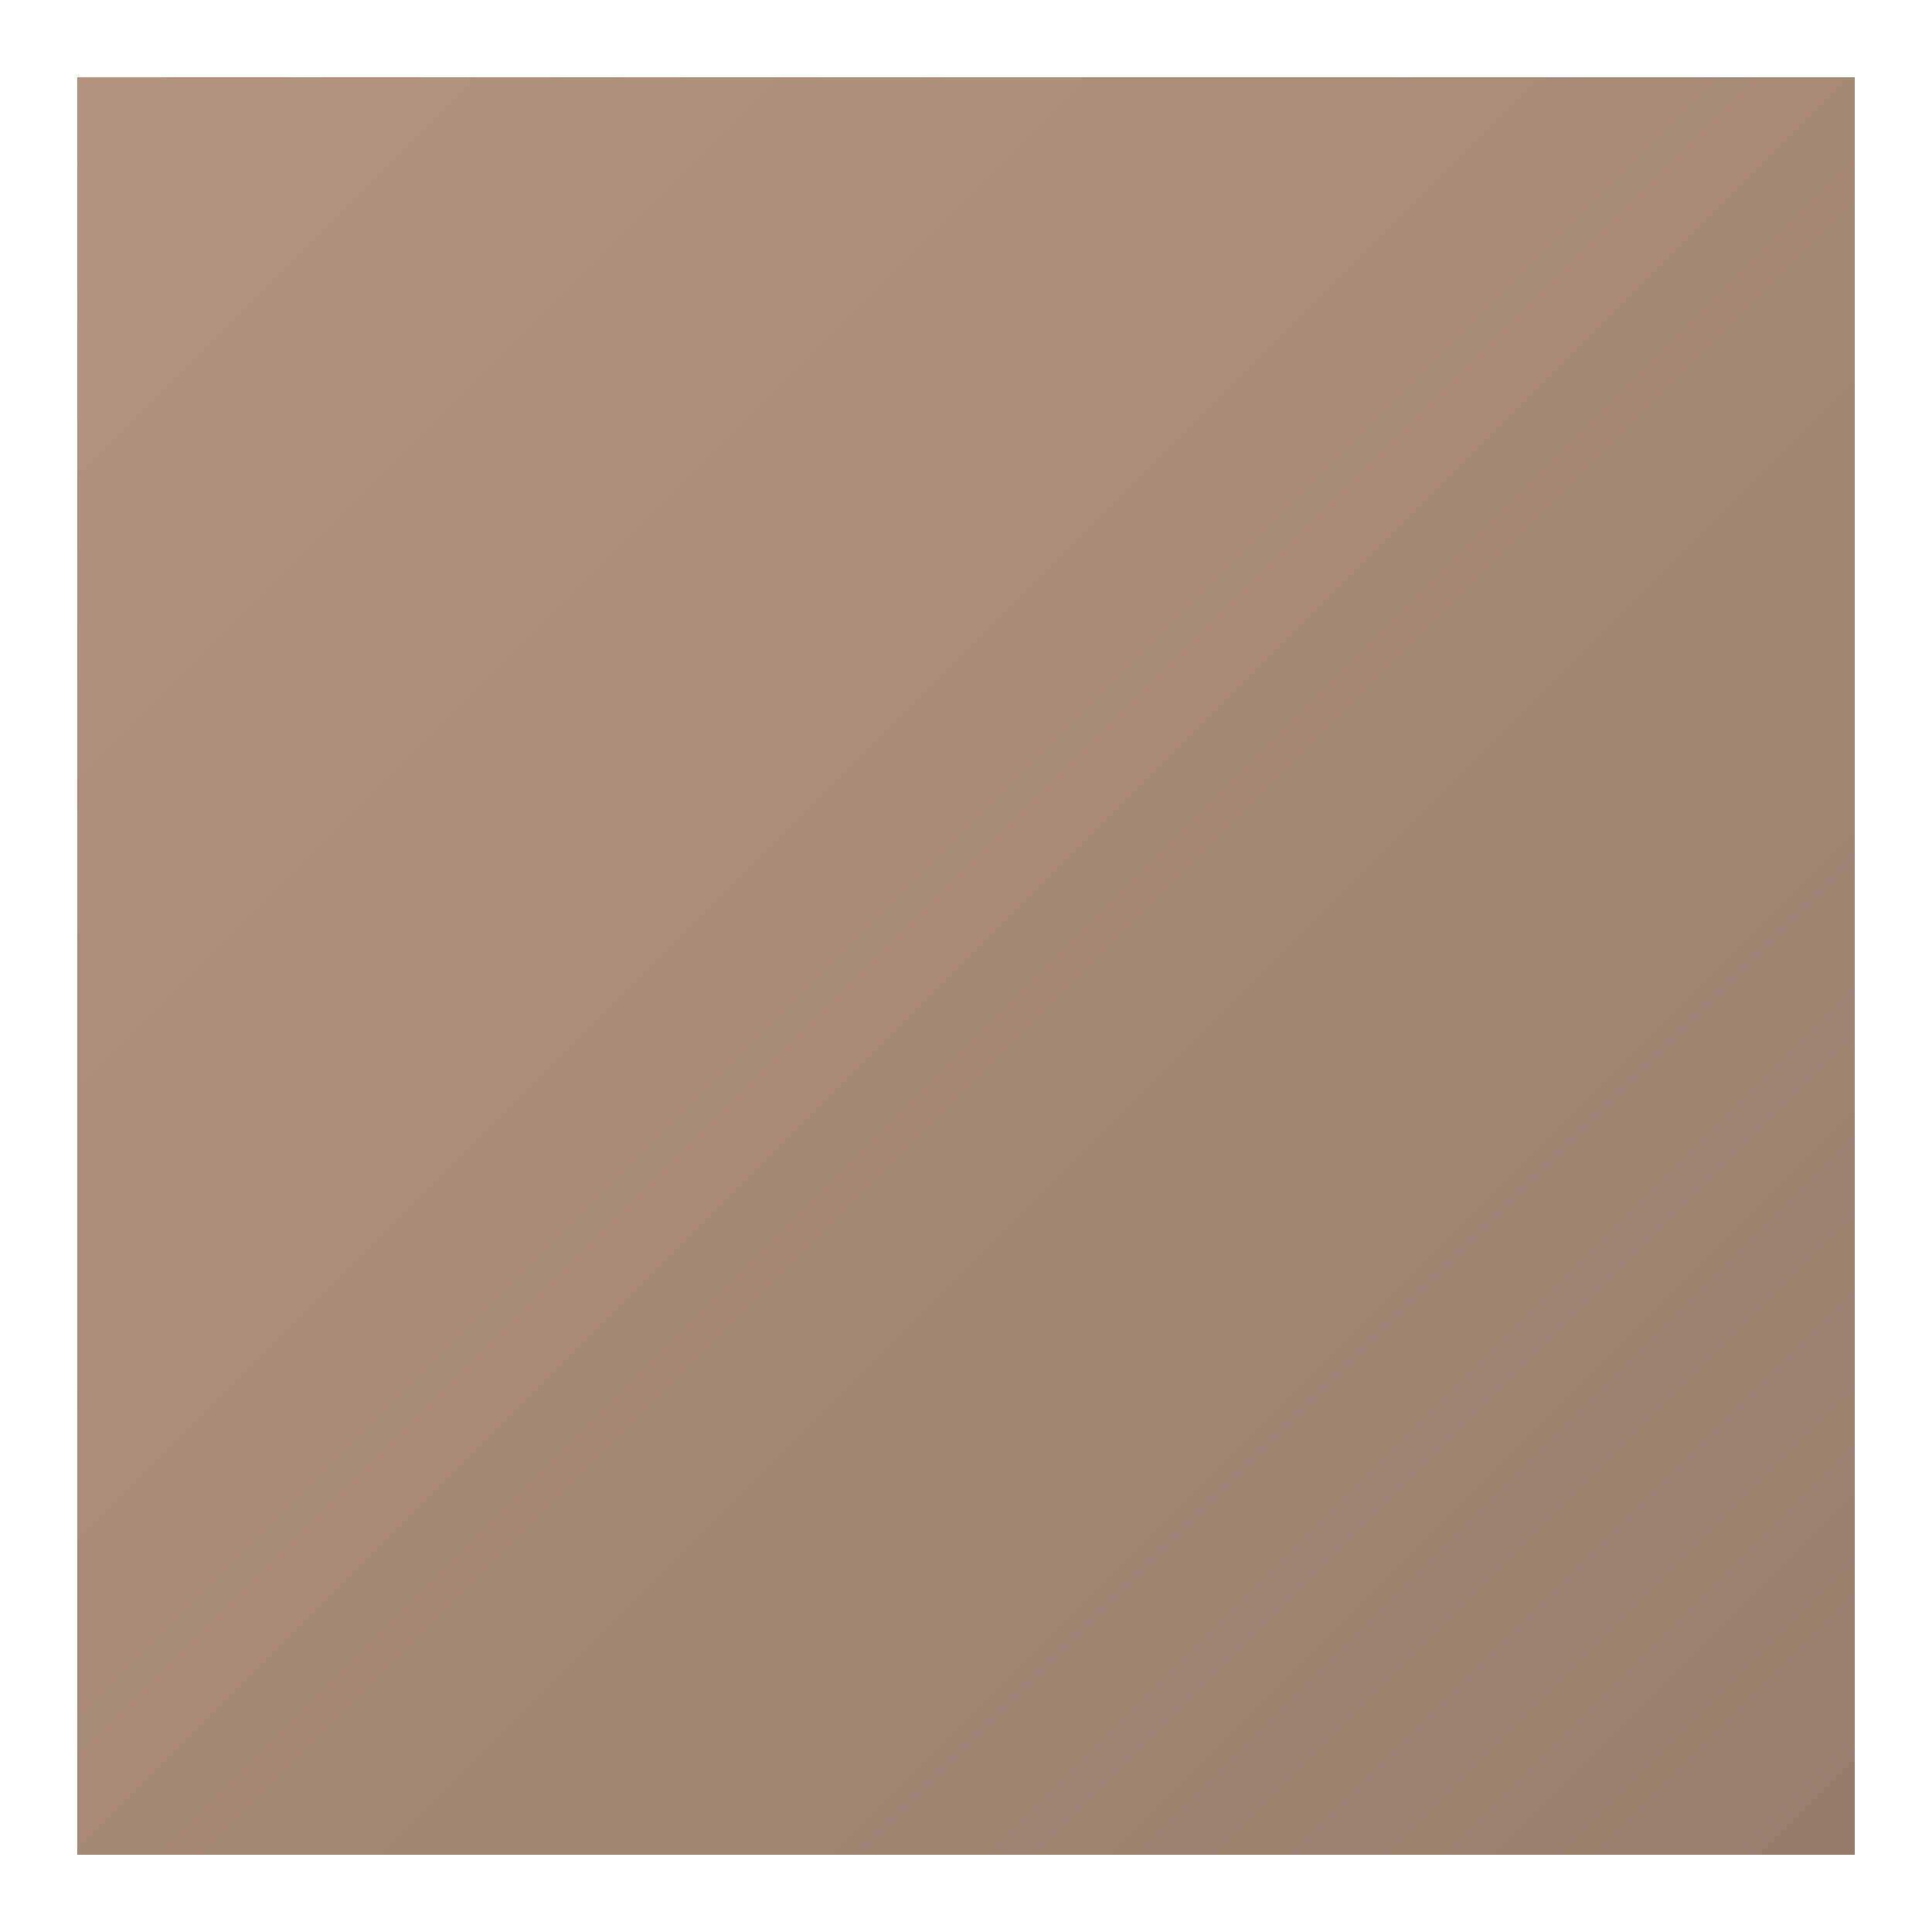
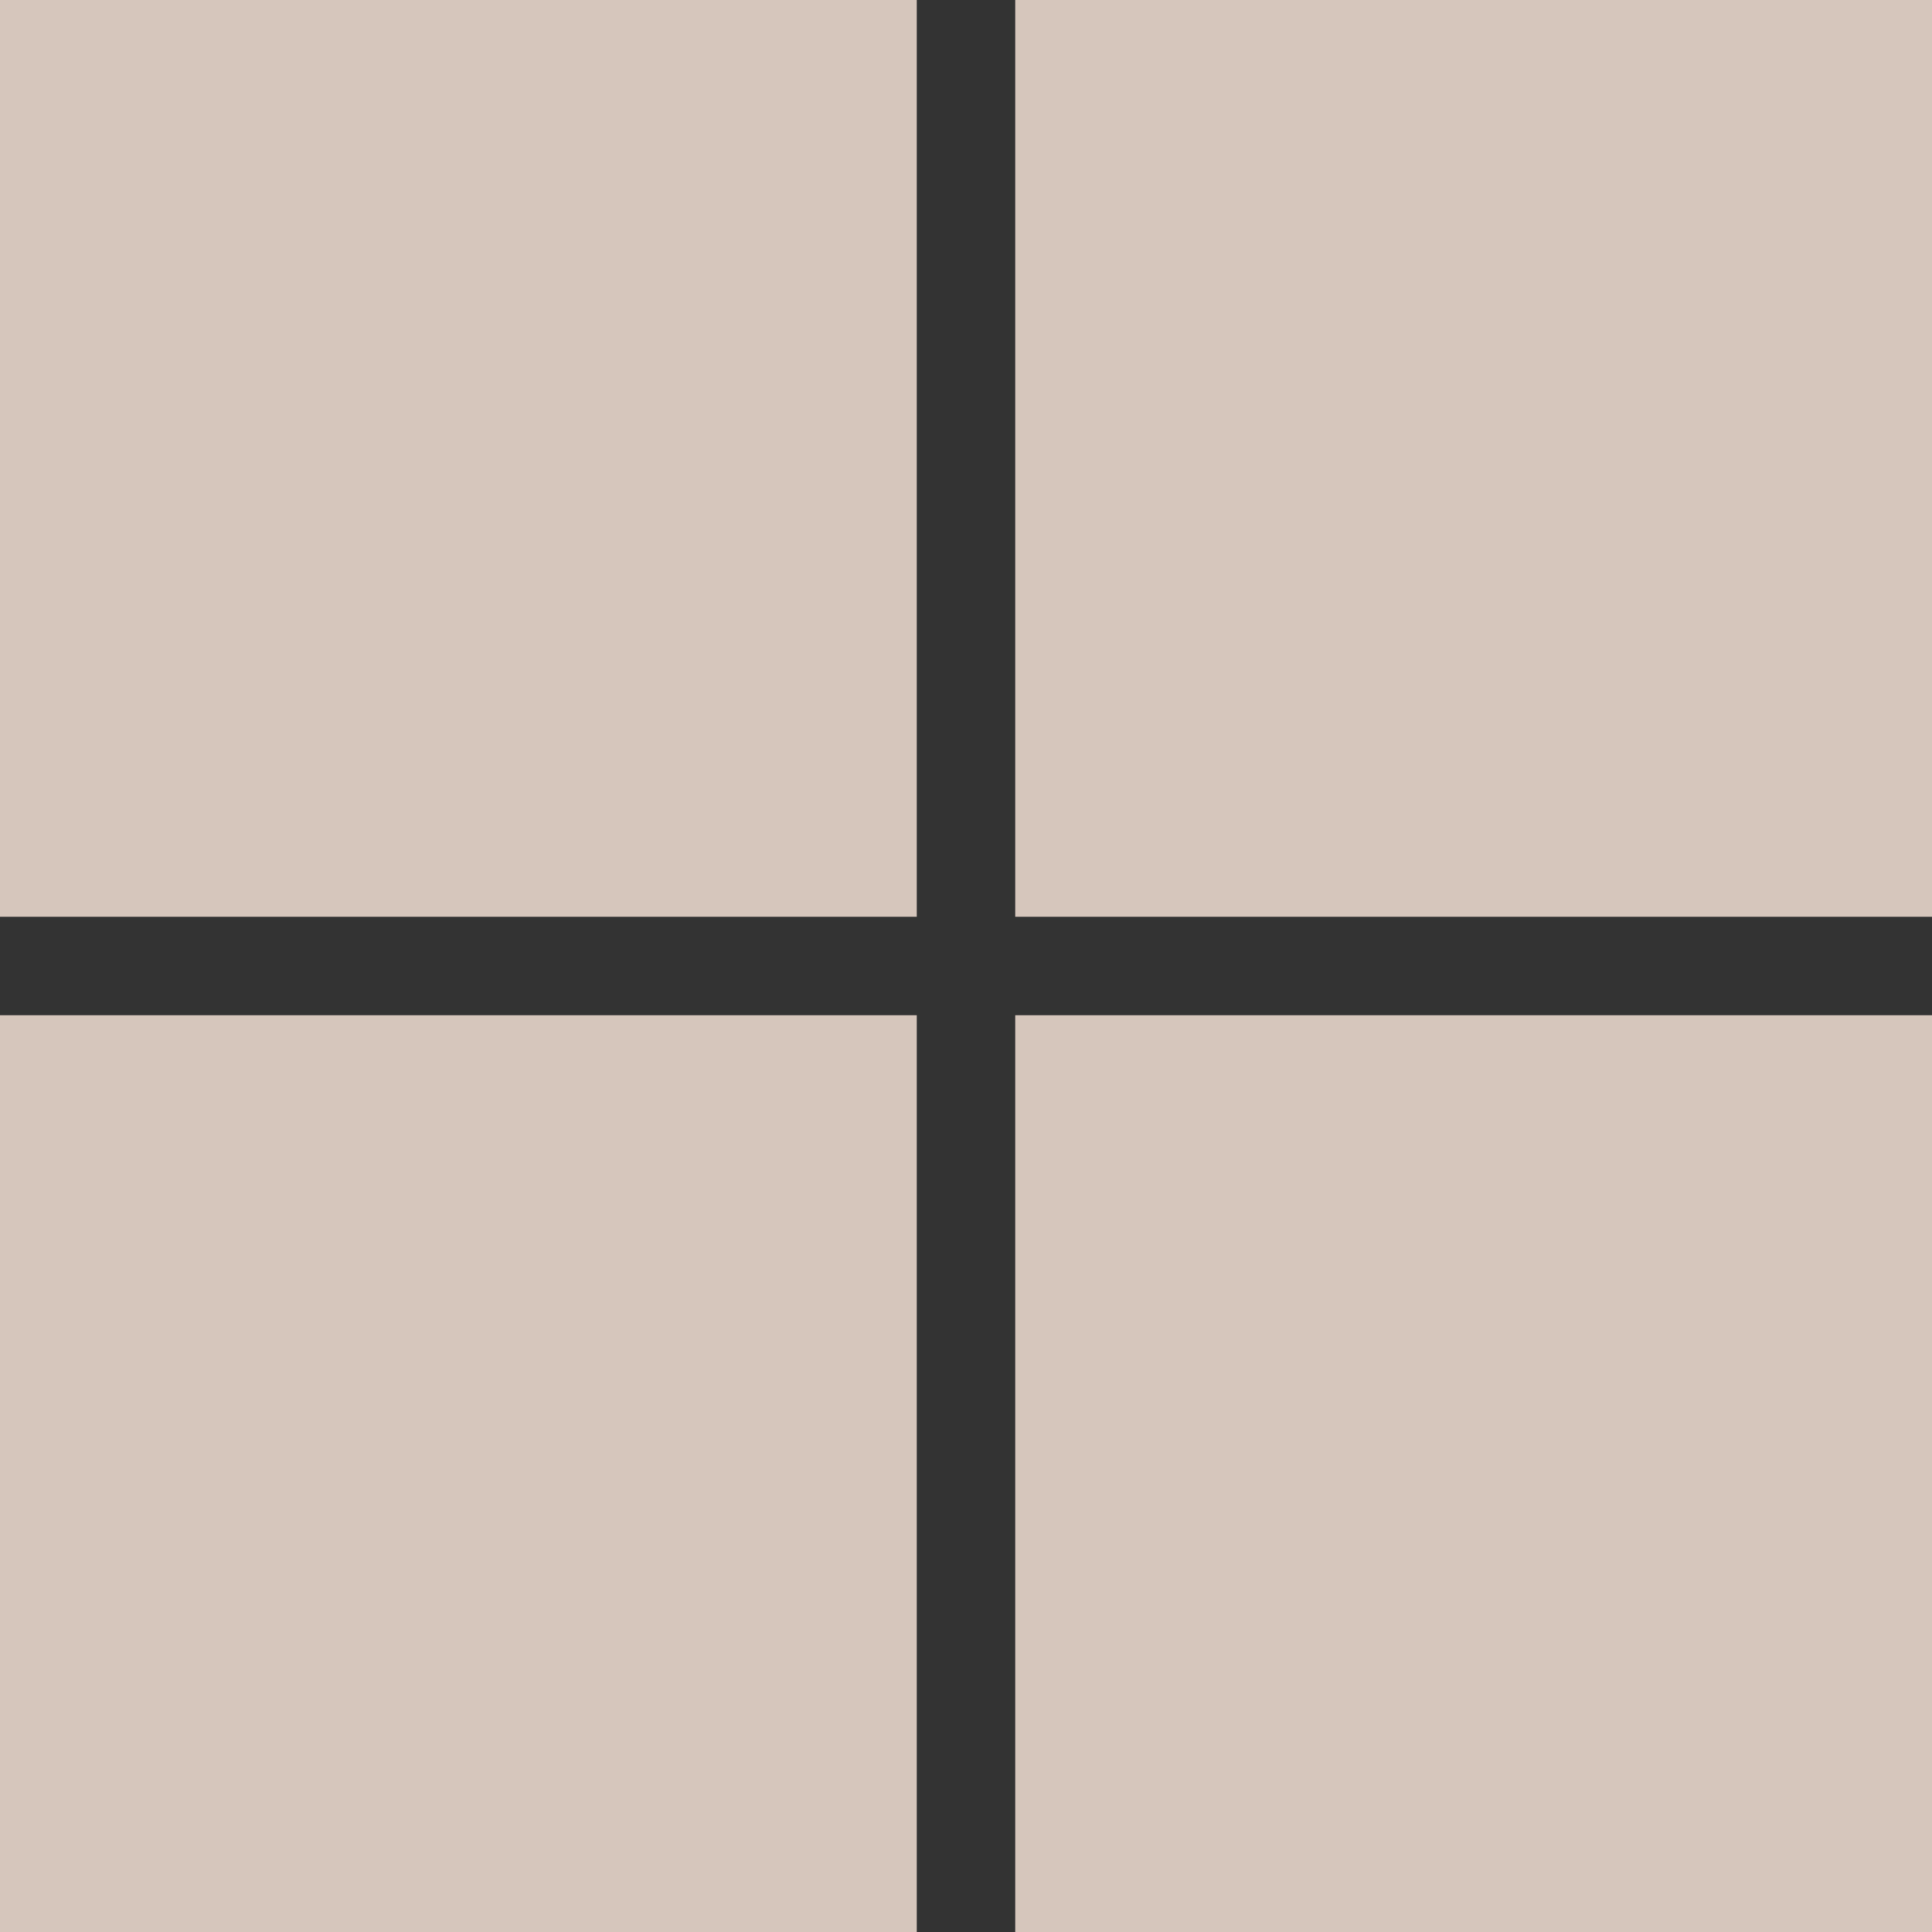
- <svg xmlns="http://www.w3.org/2000/svg" xmlns:xlink="http://www.w3.org/1999/xlink" id="dark" viewBox="0 0 25 25" version="1.1" width="100%" height="100%">
+ <svg xmlns="http://www.w3.org/2000/svg" id="dark" viewBox="0 0 25 25" version="1.1" width="100%" height="100%">
  <defs id="defs3">
    <linearGradient id="linearGradient3901">
      <stop style="stop-color:#b49480;stop-opacity:1;" offset="0" id="stop3903" />
-       <stop style="stop-color:#997d6c;stop-opacity:1;" offset="1" id="stop3905" />
+       <stop style="stop-color:#ac8d7a;stop-opacity:1;" offset="1" id="stop3905" />
    </linearGradient>
    <style id="style5">.cls-1{fill:#1f2225;}</style>
-     <linearGradient xlink:href="#linearGradient3901" id="linearGradient3907" x1="1.104" y1="166.136" x2="23.783" y2="188.815" gradientUnits="userSpaceOnUse" />
  </defs>
  <g id="g3006" transform="translate(0,-165)">
-     <rect id="rect9" height="23" width="23" class="cls-1" x="1" y="166" style="fill:url(#linearGradient3907);fill-opacity:1.0" />
+     <rect id="rect9" height="25" width="25" class="cls-1" x="0" y="165" style="fill:#cbb6a9;fill-opacity:1;opacity:0.781" />
+     <rect style="fill:#333333;fill-opacity:1;stroke:none" id="rect3814" width="1.274" height="25" x="11.863" y="165" />
+     <rect style="fill:#333333;fill-opacity:1;stroke:none" id="rect3814-9" width="1.274" height="25" x="176.863" y="-25" transform="matrix(0,1,-1,0,0,0)" />
  </g>
</svg>
